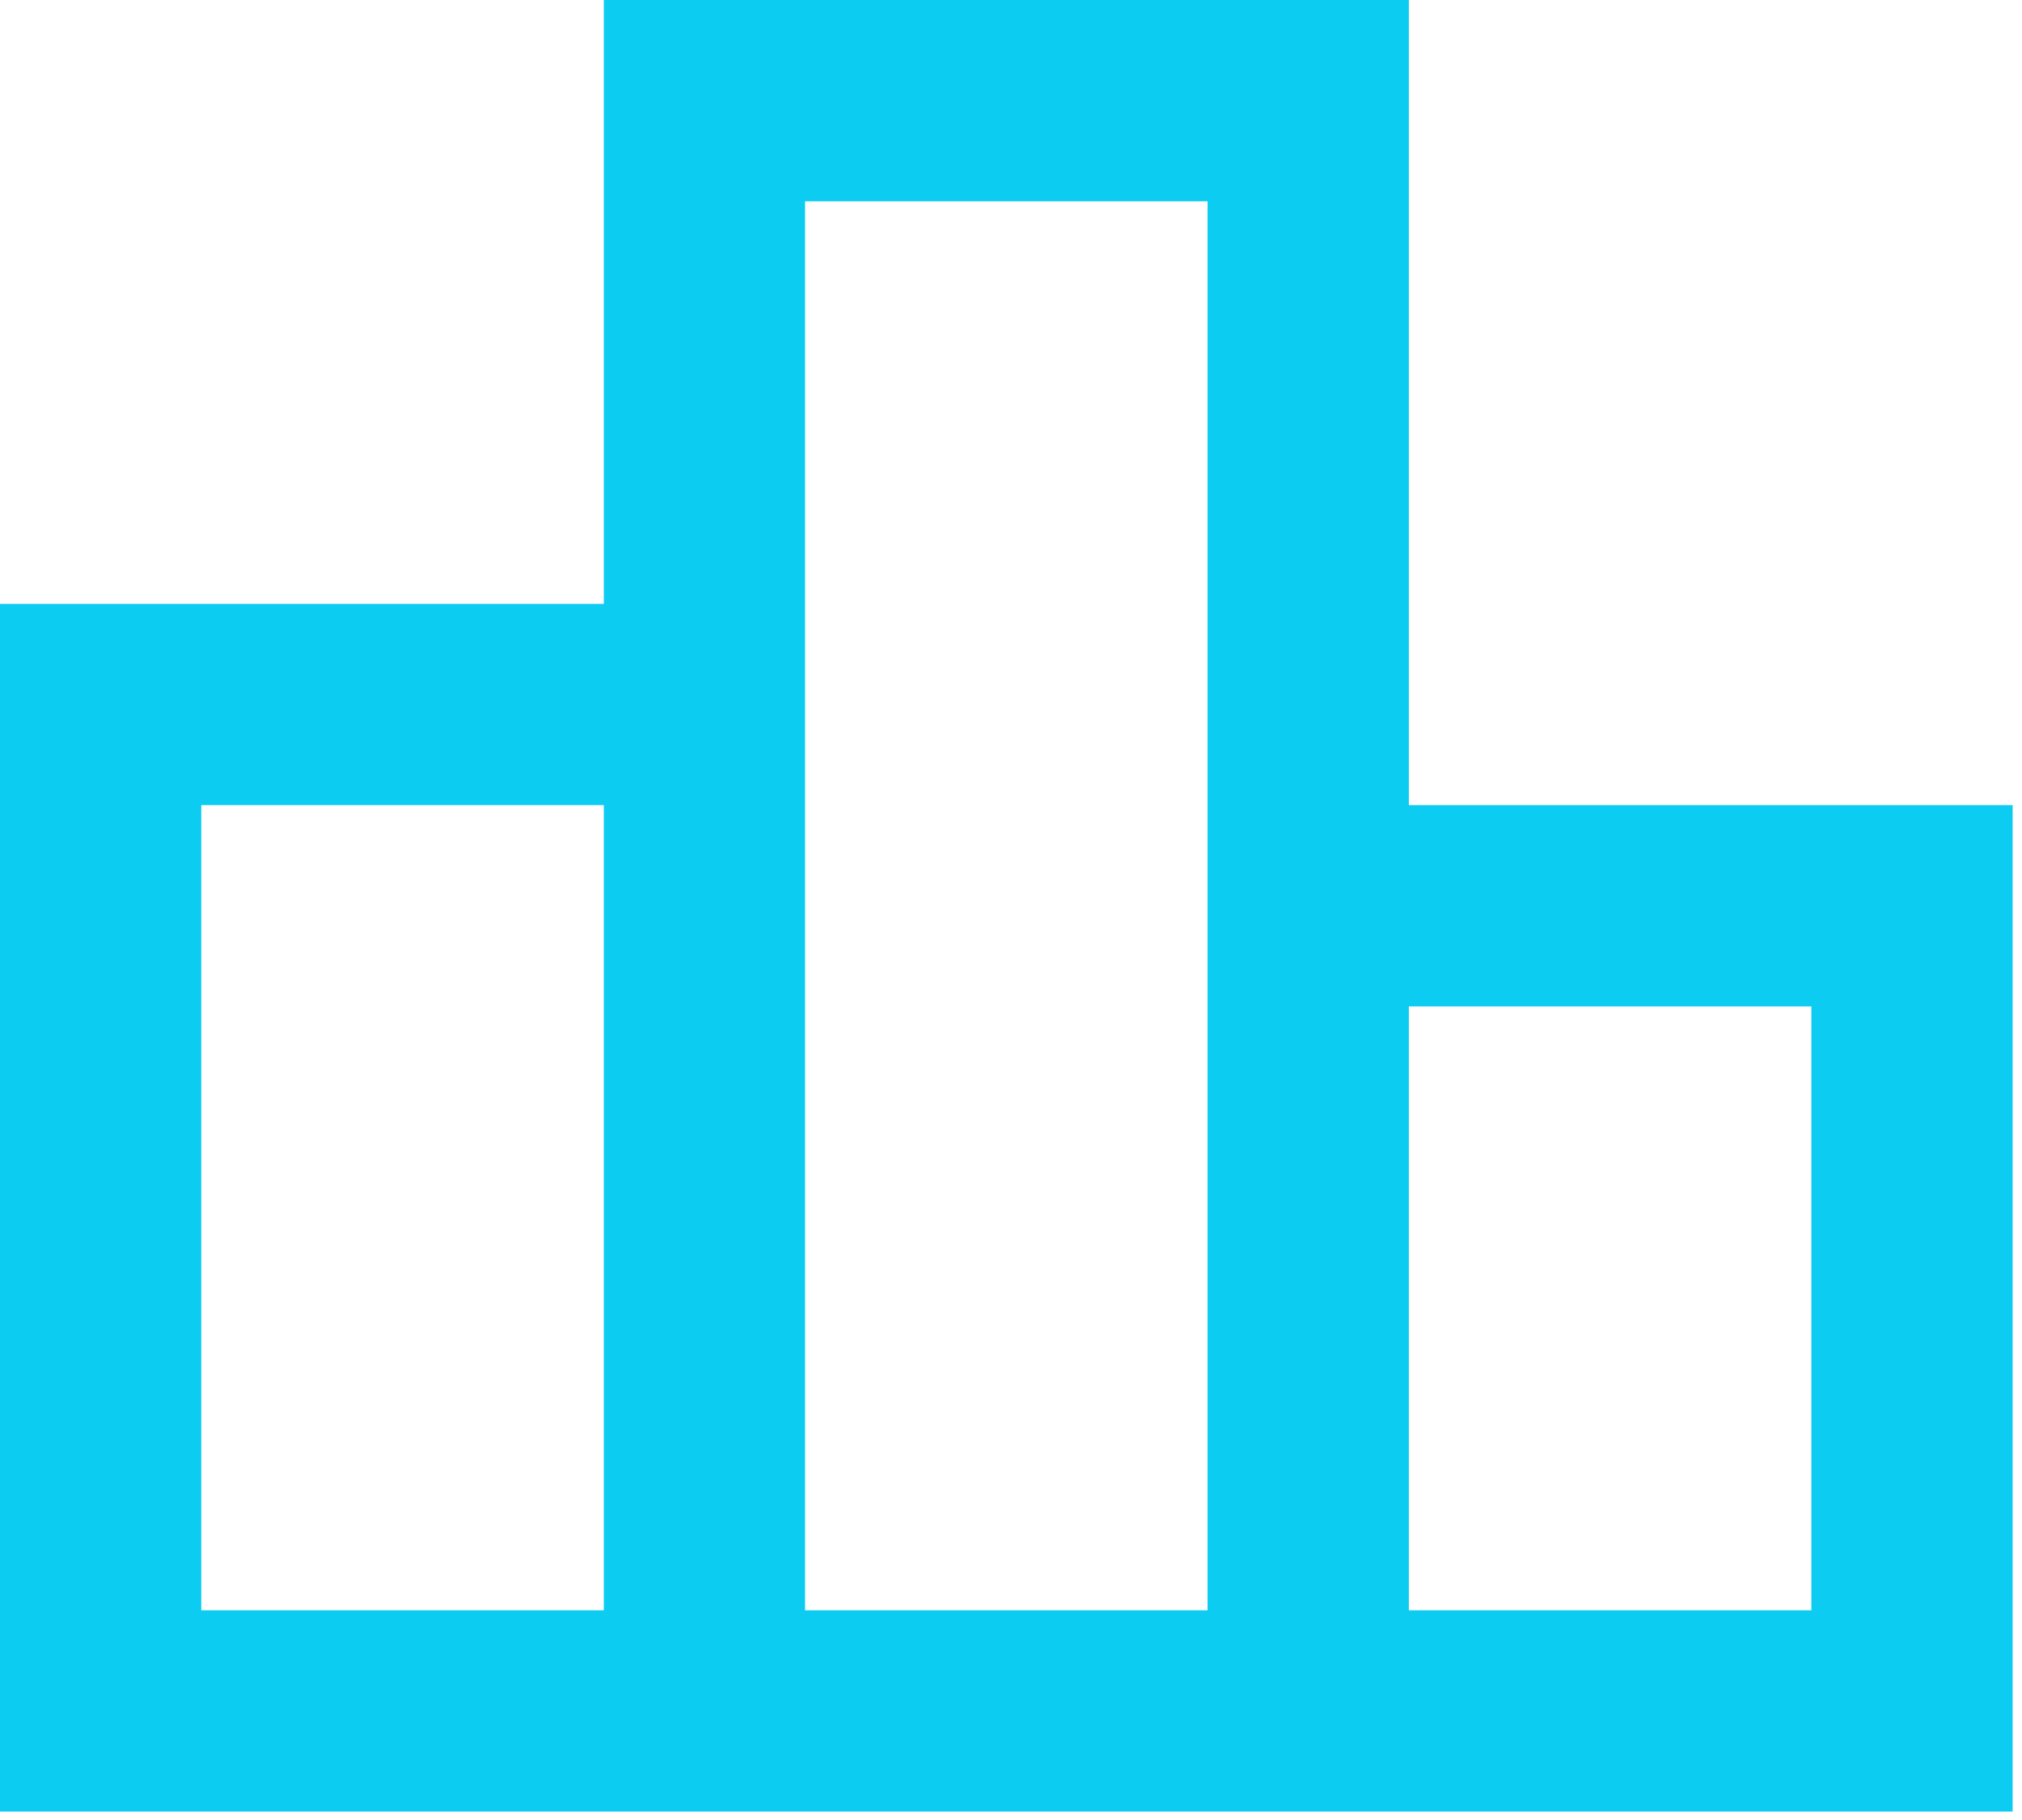
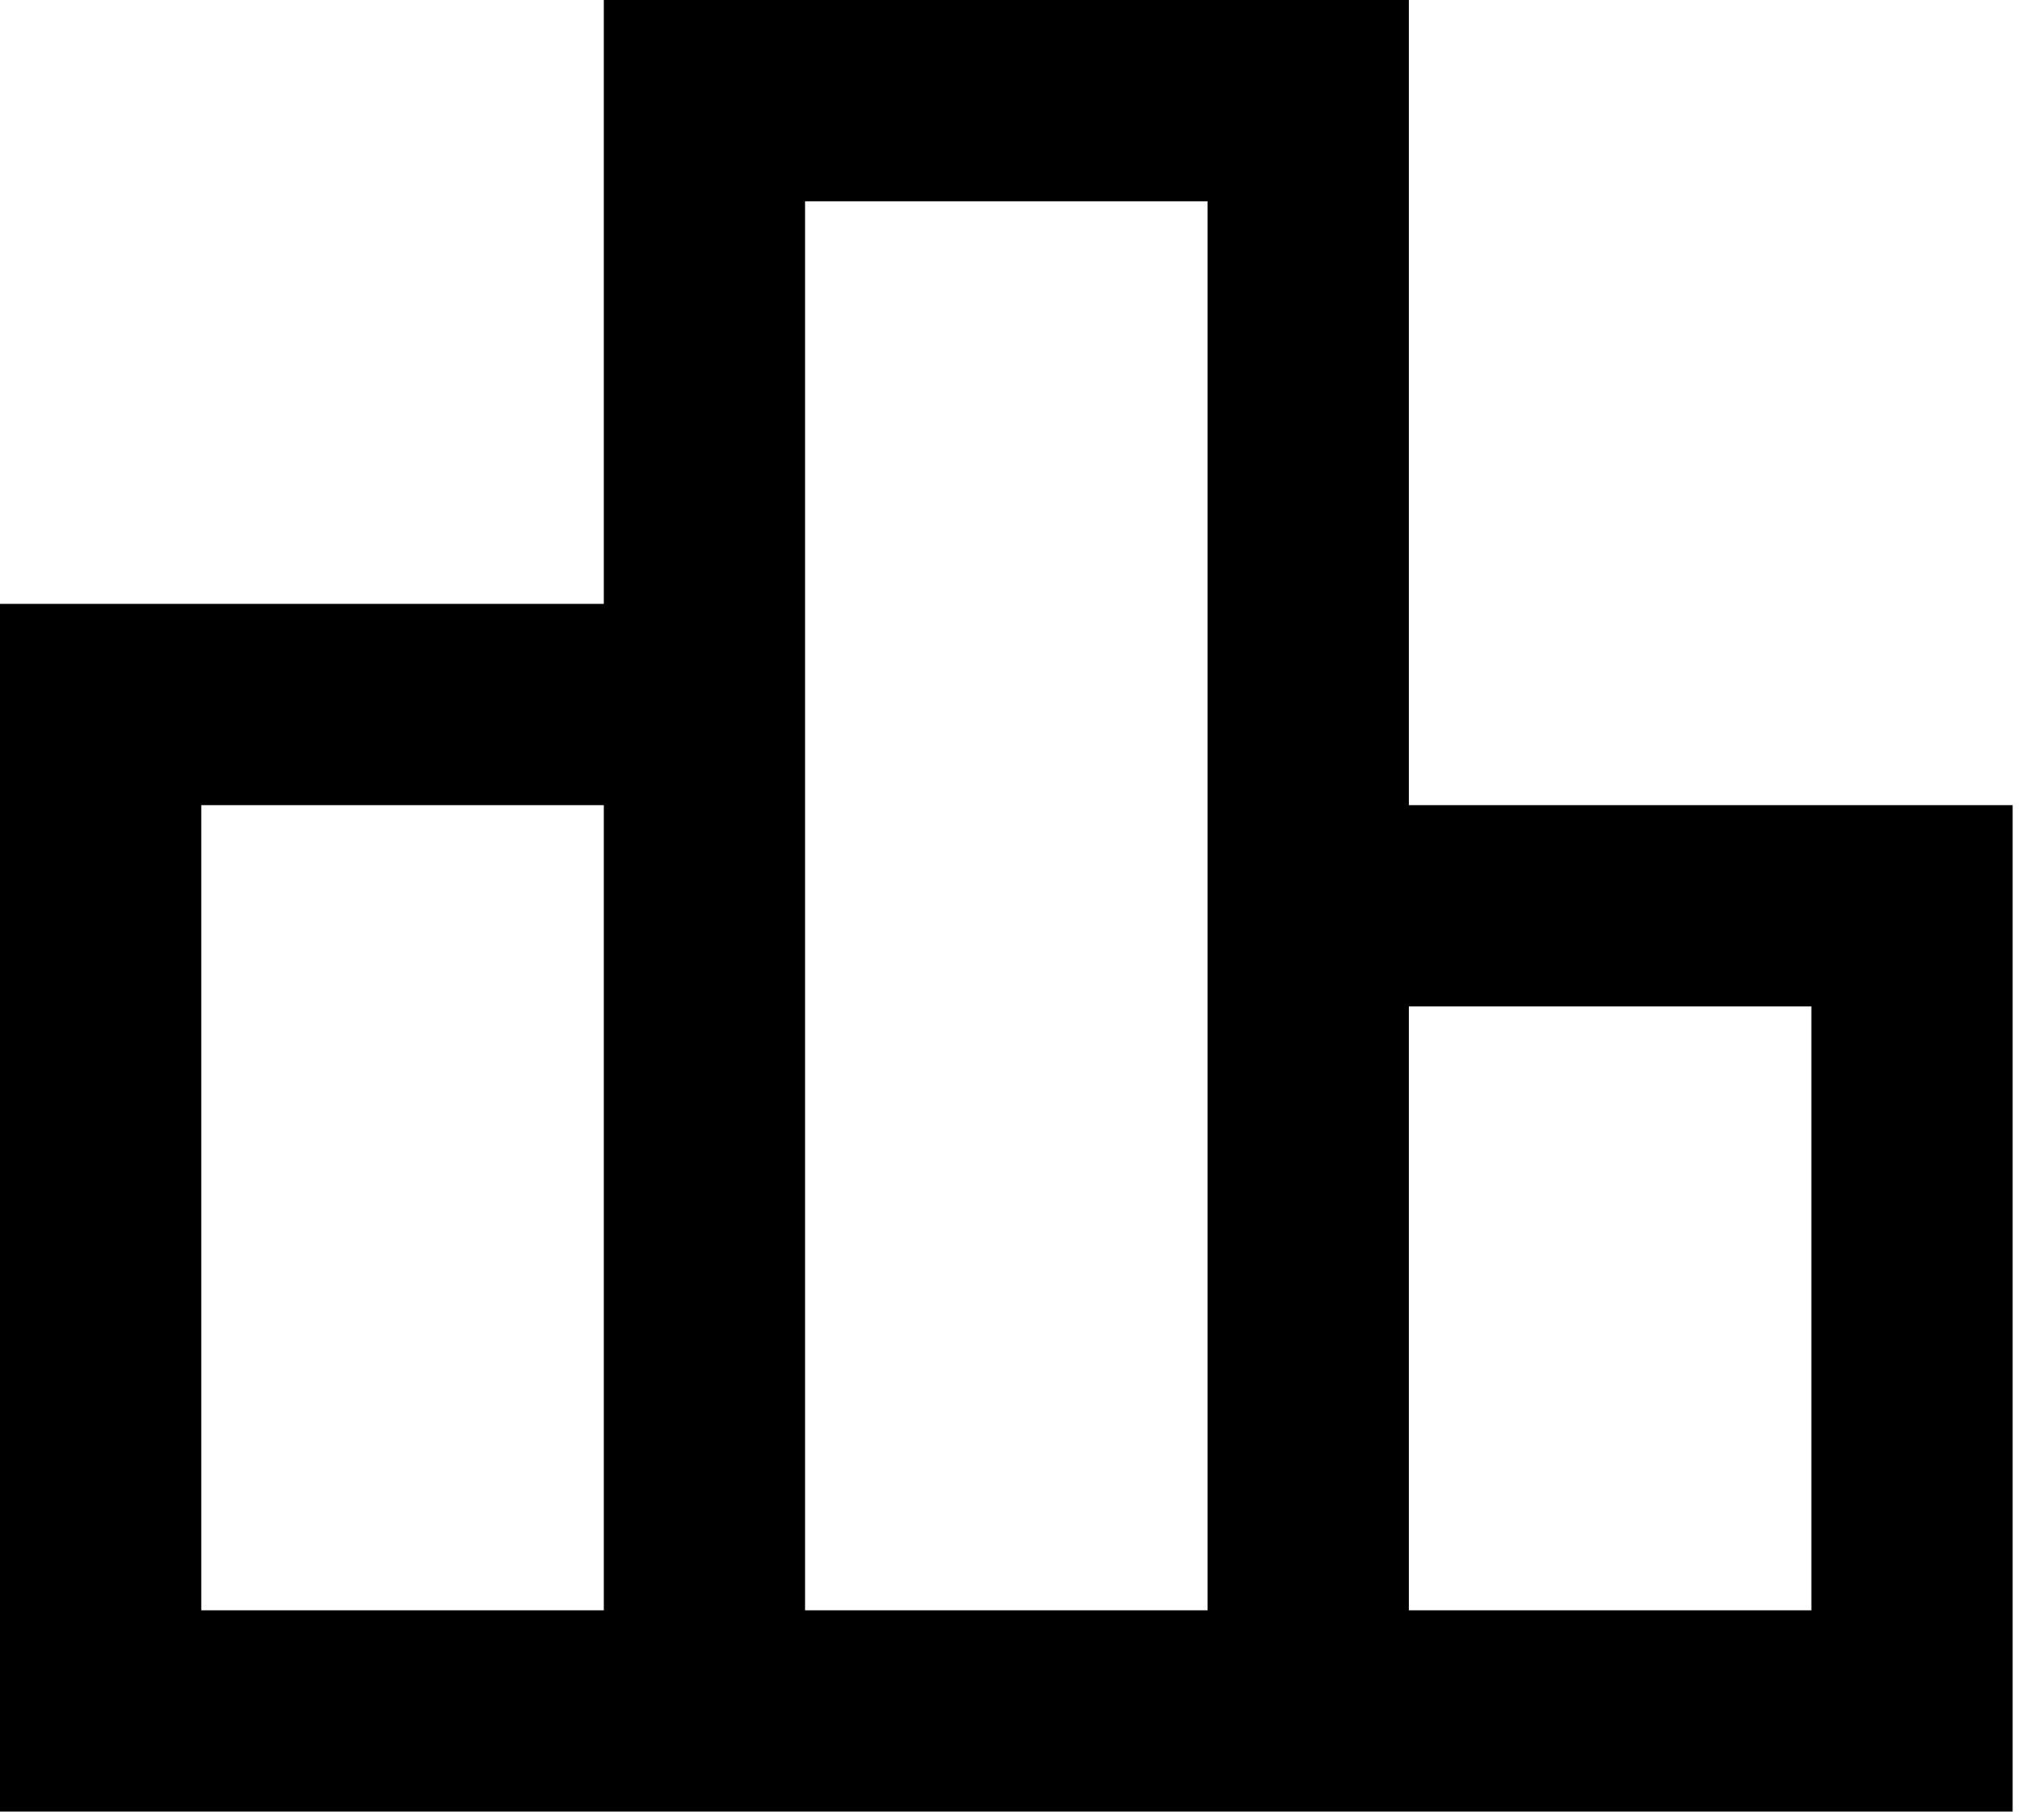
<svg xmlns="http://www.w3.org/2000/svg" width="60" height="54" viewBox="0 0 60 54" fill="currentColor">
-   <path d="M5.972 47.778H17.917V23.889H5.972V47.778ZM23.889 47.778H35.833V5.972H23.889V47.778ZM41.806 47.778H53.75V29.861H41.806V47.778ZM0 53.75V17.917H17.917V0H41.806V23.889H59.722V53.75H0Z" fill="#0DCCF2" />
+   <path d="M5.972 47.778H17.917V23.889H5.972V47.778ZM23.889 47.778H35.833V5.972H23.889V47.778ZM41.806 47.778H53.75V29.861H41.806V47.778ZM0 53.75V17.917H17.917V0H41.806V23.889H59.722V53.75H0Z" />
</svg>
